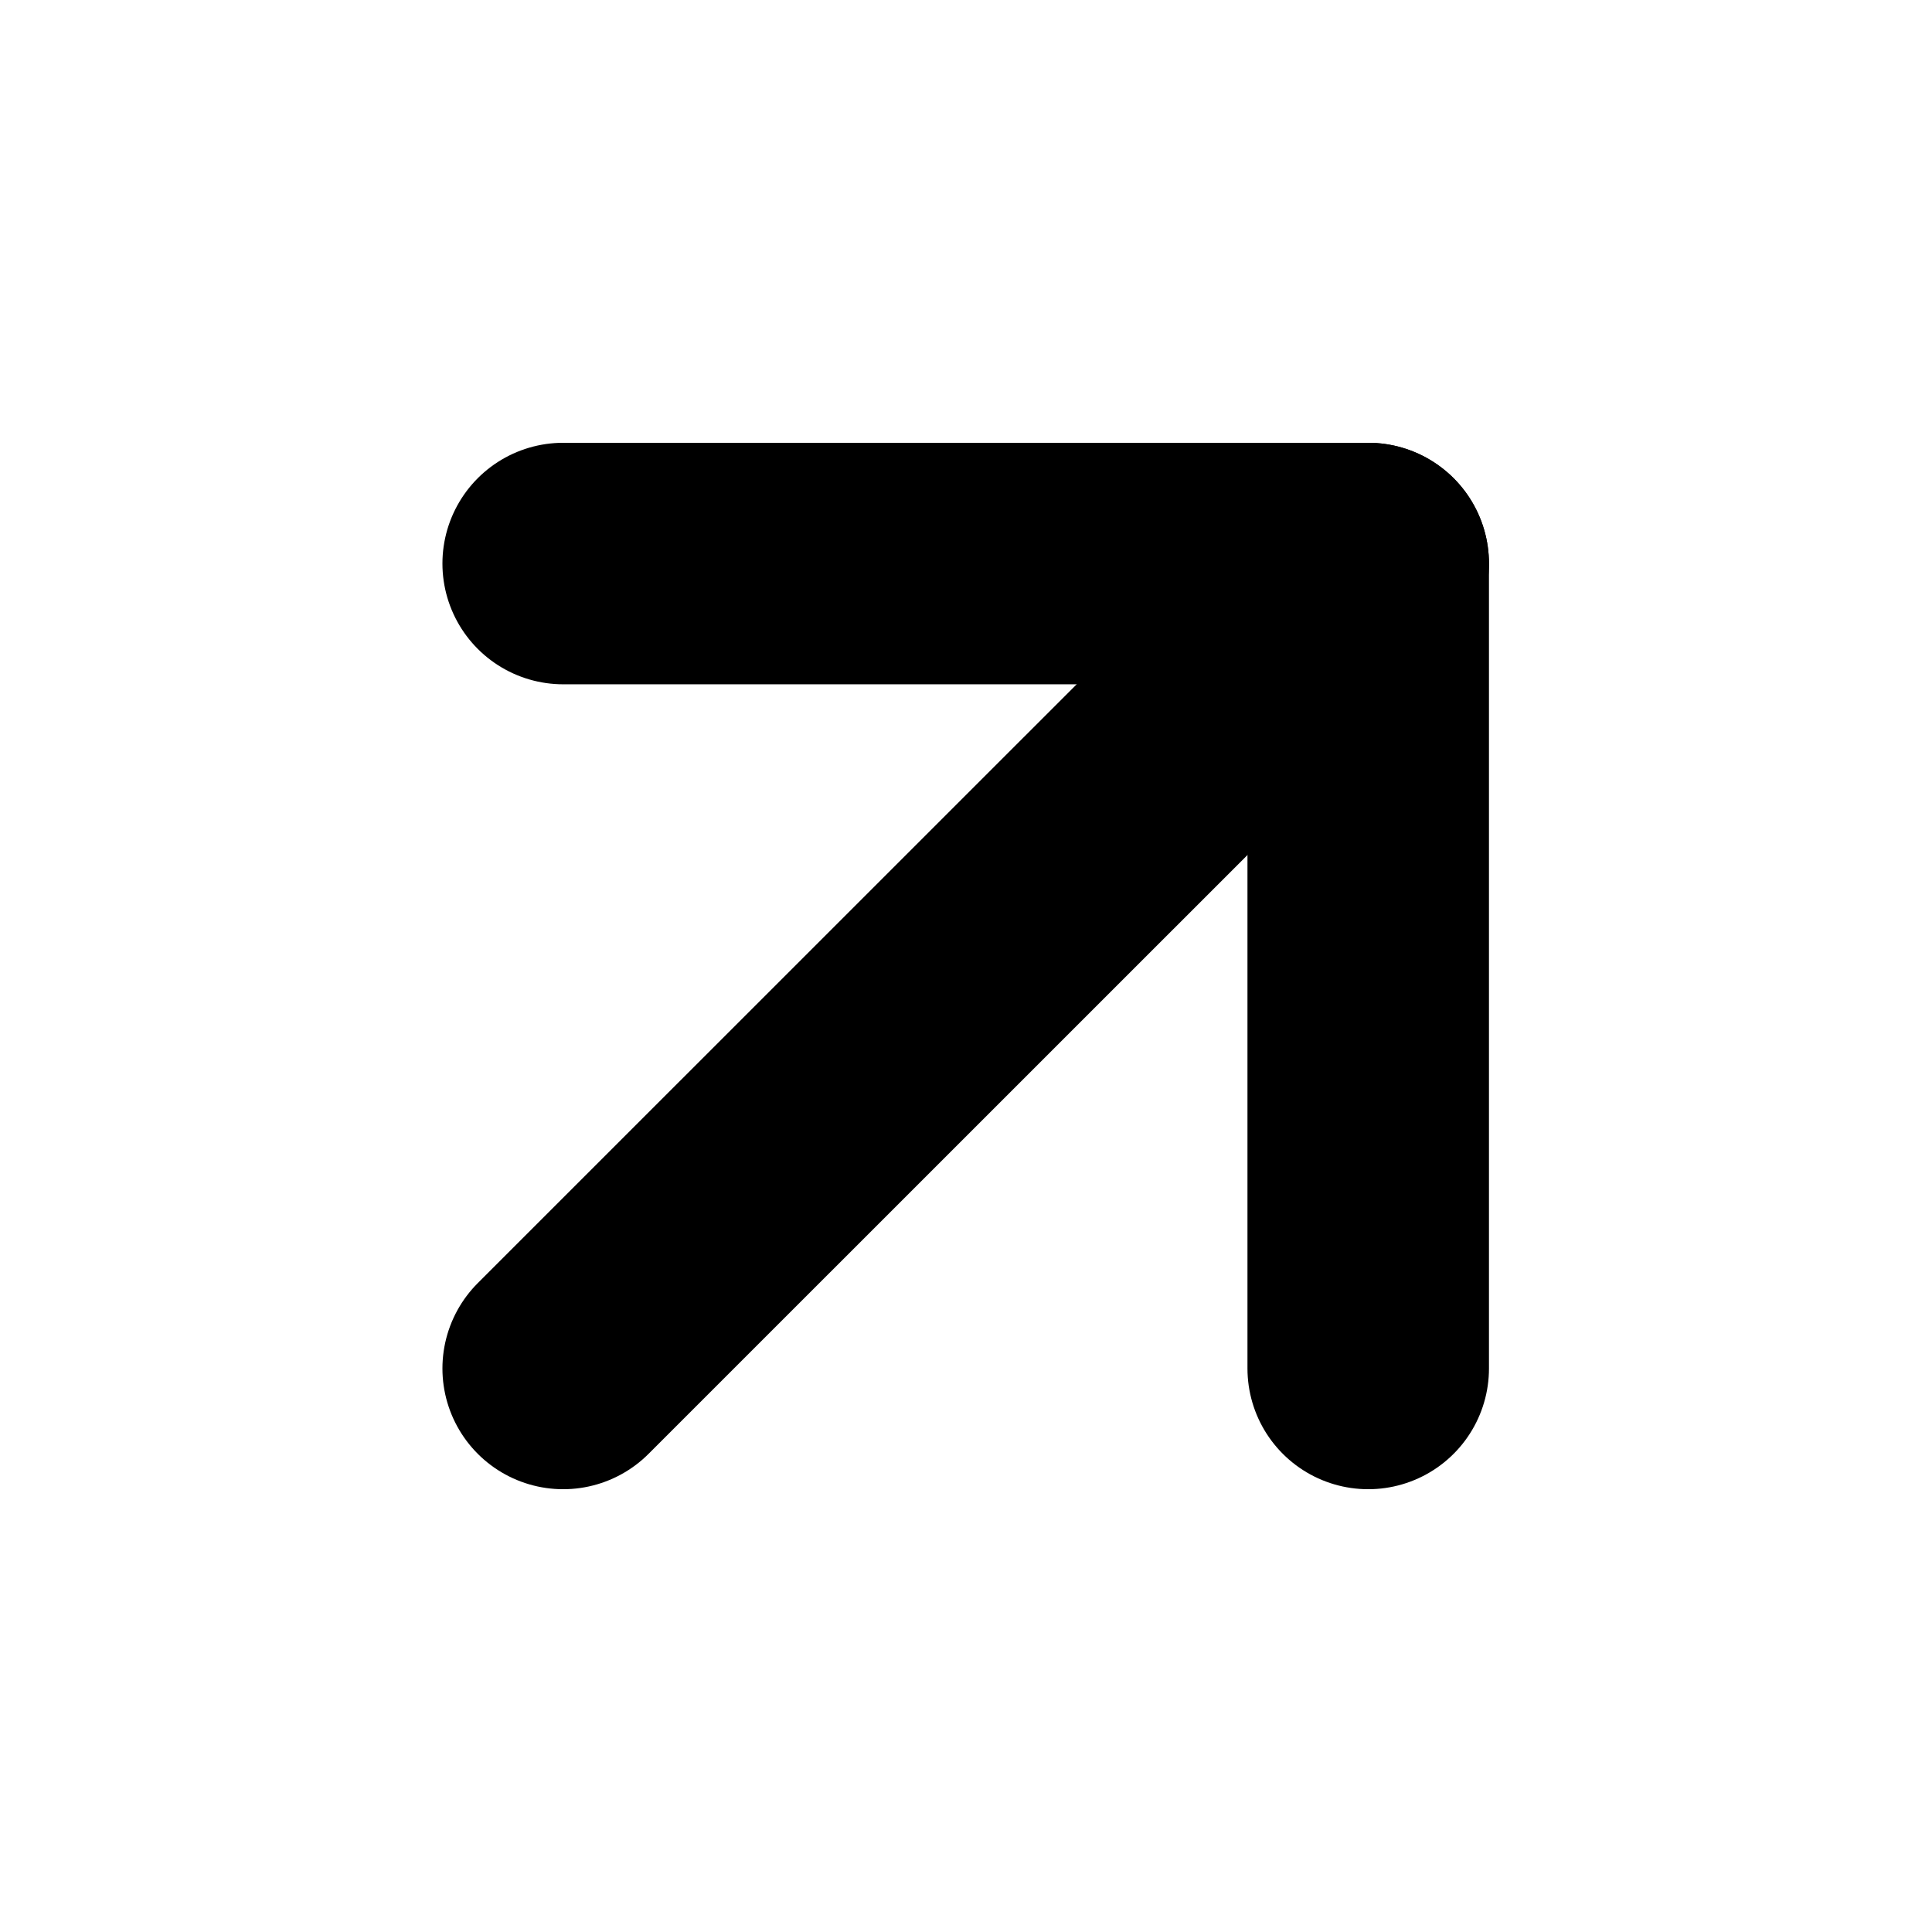
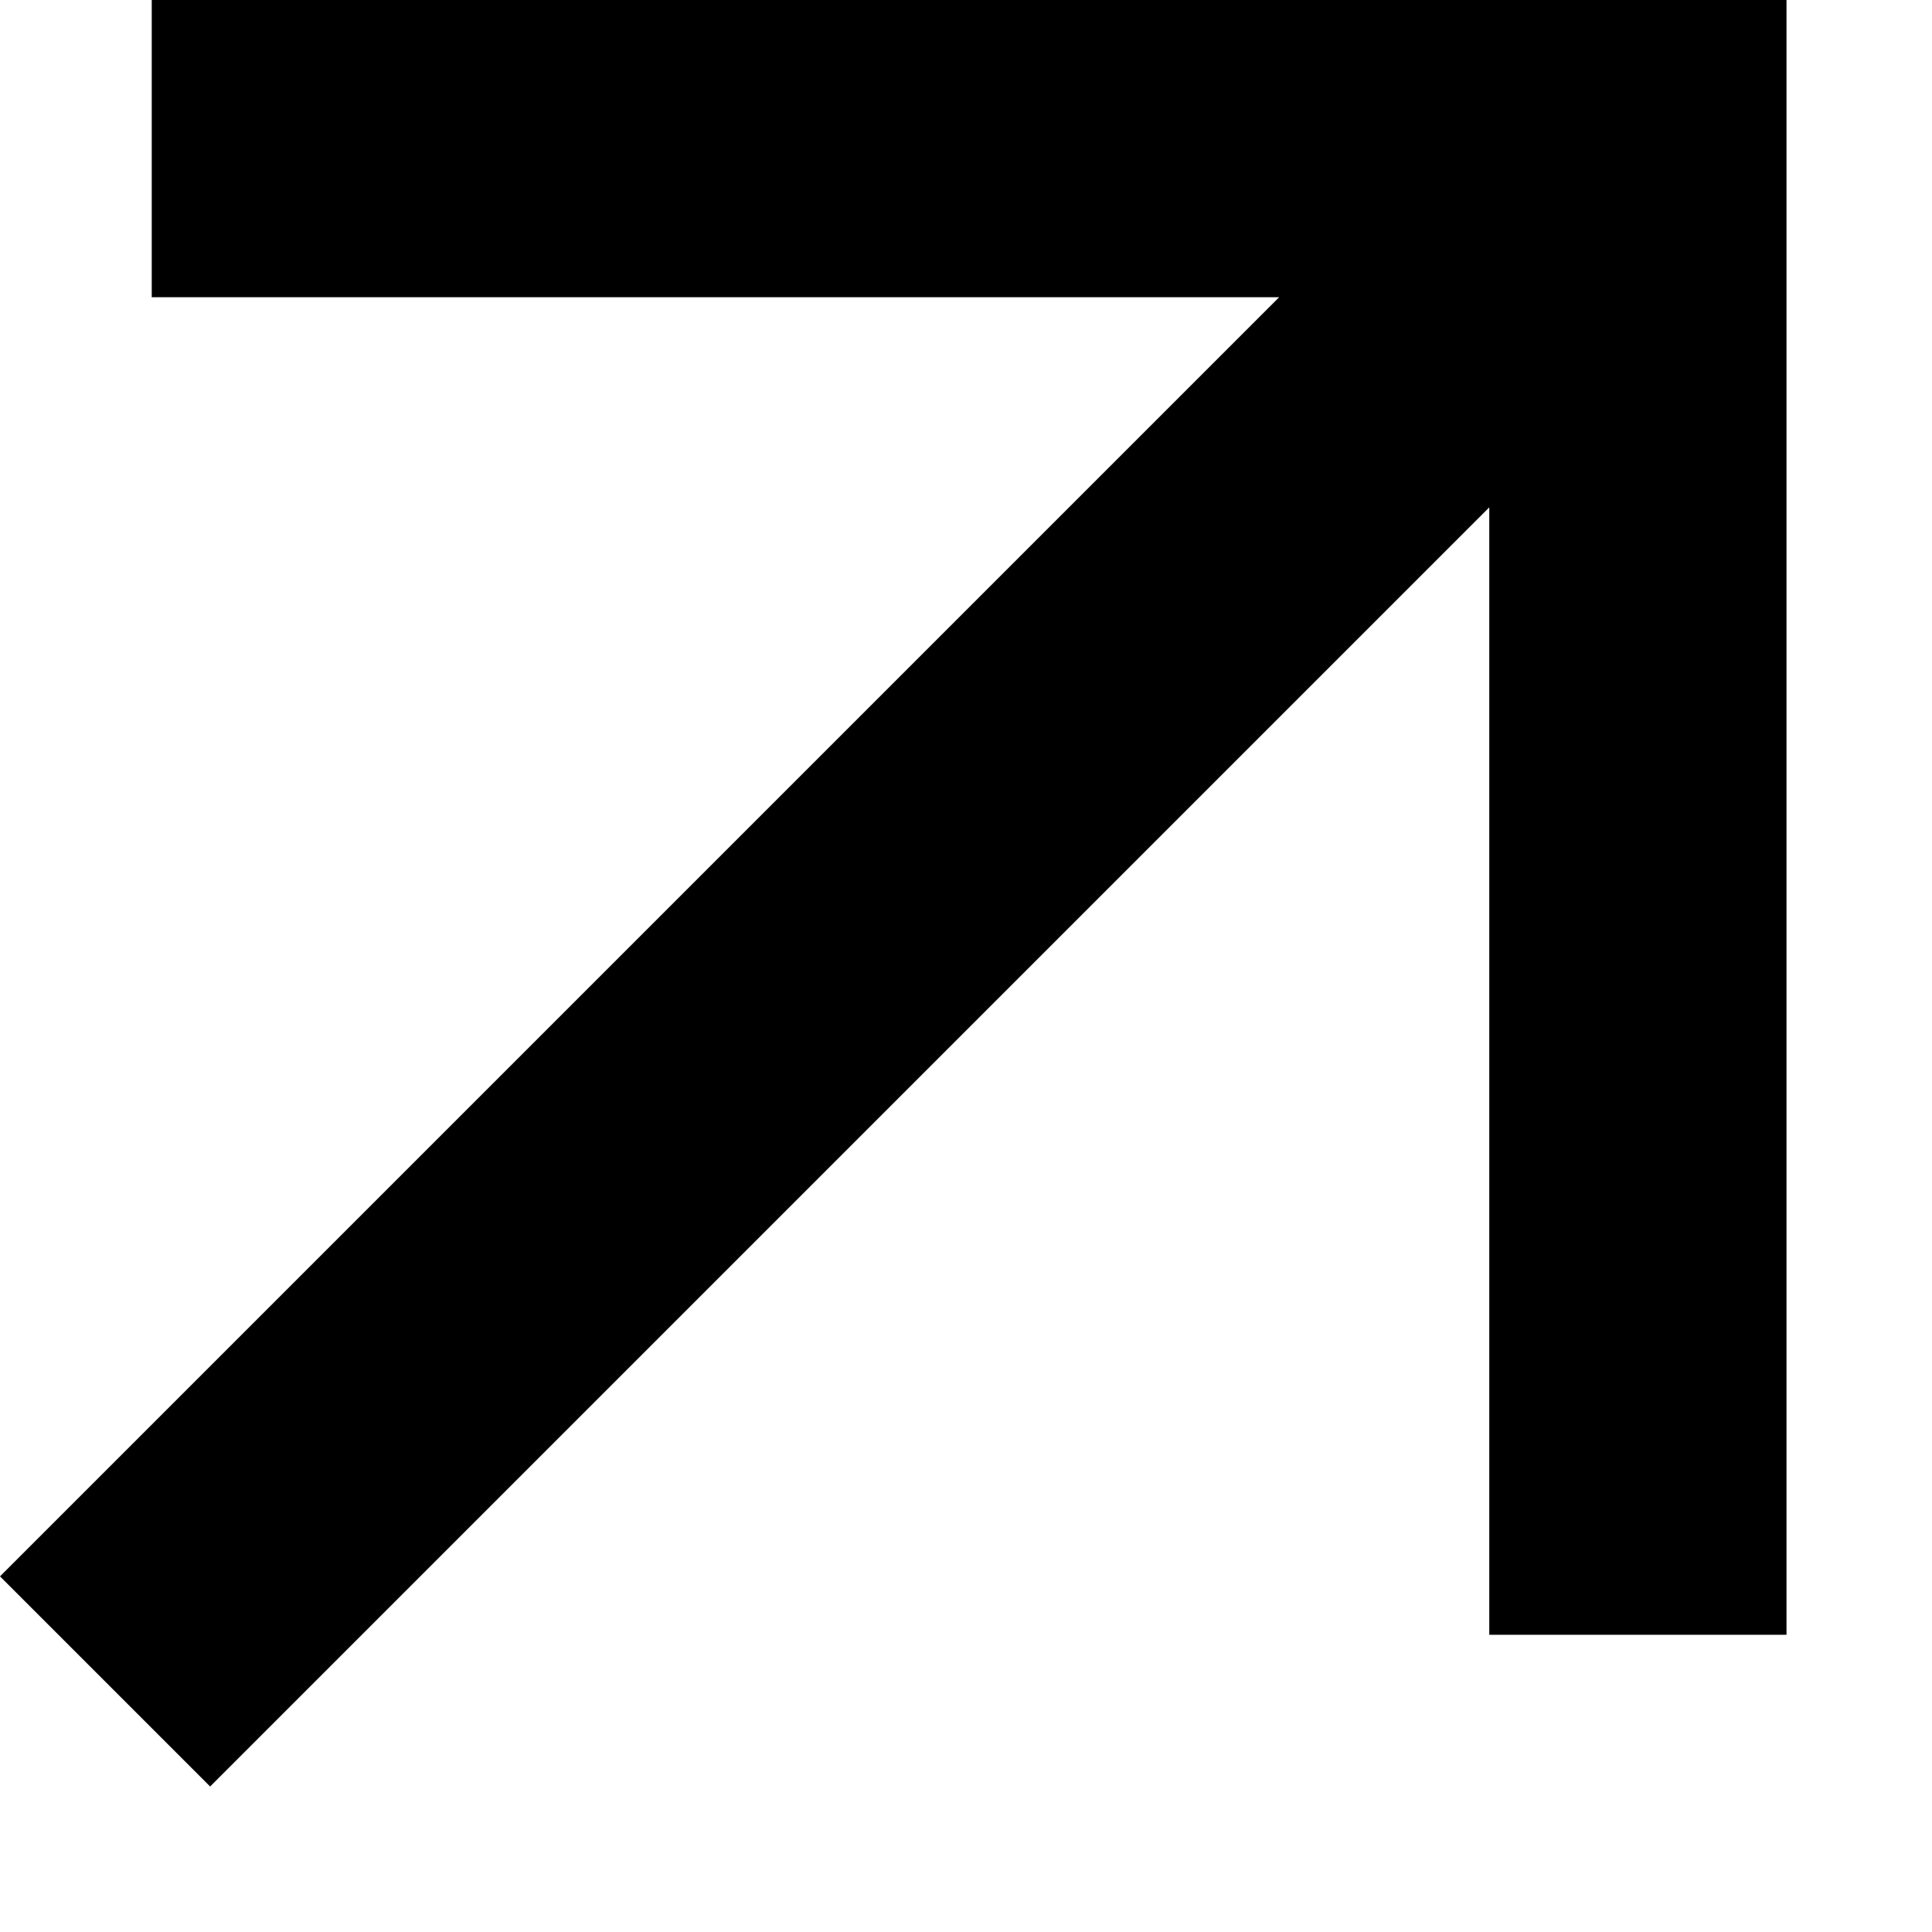
- <svg xmlns="http://www.w3.org/2000/svg" width="16" height="16" viewBox="0 0 16 16" fill="none">
-   <path d="M4.664 4.667H11.331V11.333" stroke="currentColor" stroke-width="2" stroke-linecap="round" stroke-linejoin="round" />
-   <path d="M4.664 11.333L11.331 4.667" stroke="currentColor" stroke-width="2" stroke-linecap="round" stroke-linejoin="round" />
+ <svg xmlns="http://www.w3.org/2000/svg" width="13" height="13" viewBox="0 0 13 13" fill="none">
+   <path d="M10.021 3.414L1.414 12.021L0 10.607L8.607 2H1.021V0H12.021V11H10.021V3.414Z" fill="currentColor" />
</svg>
